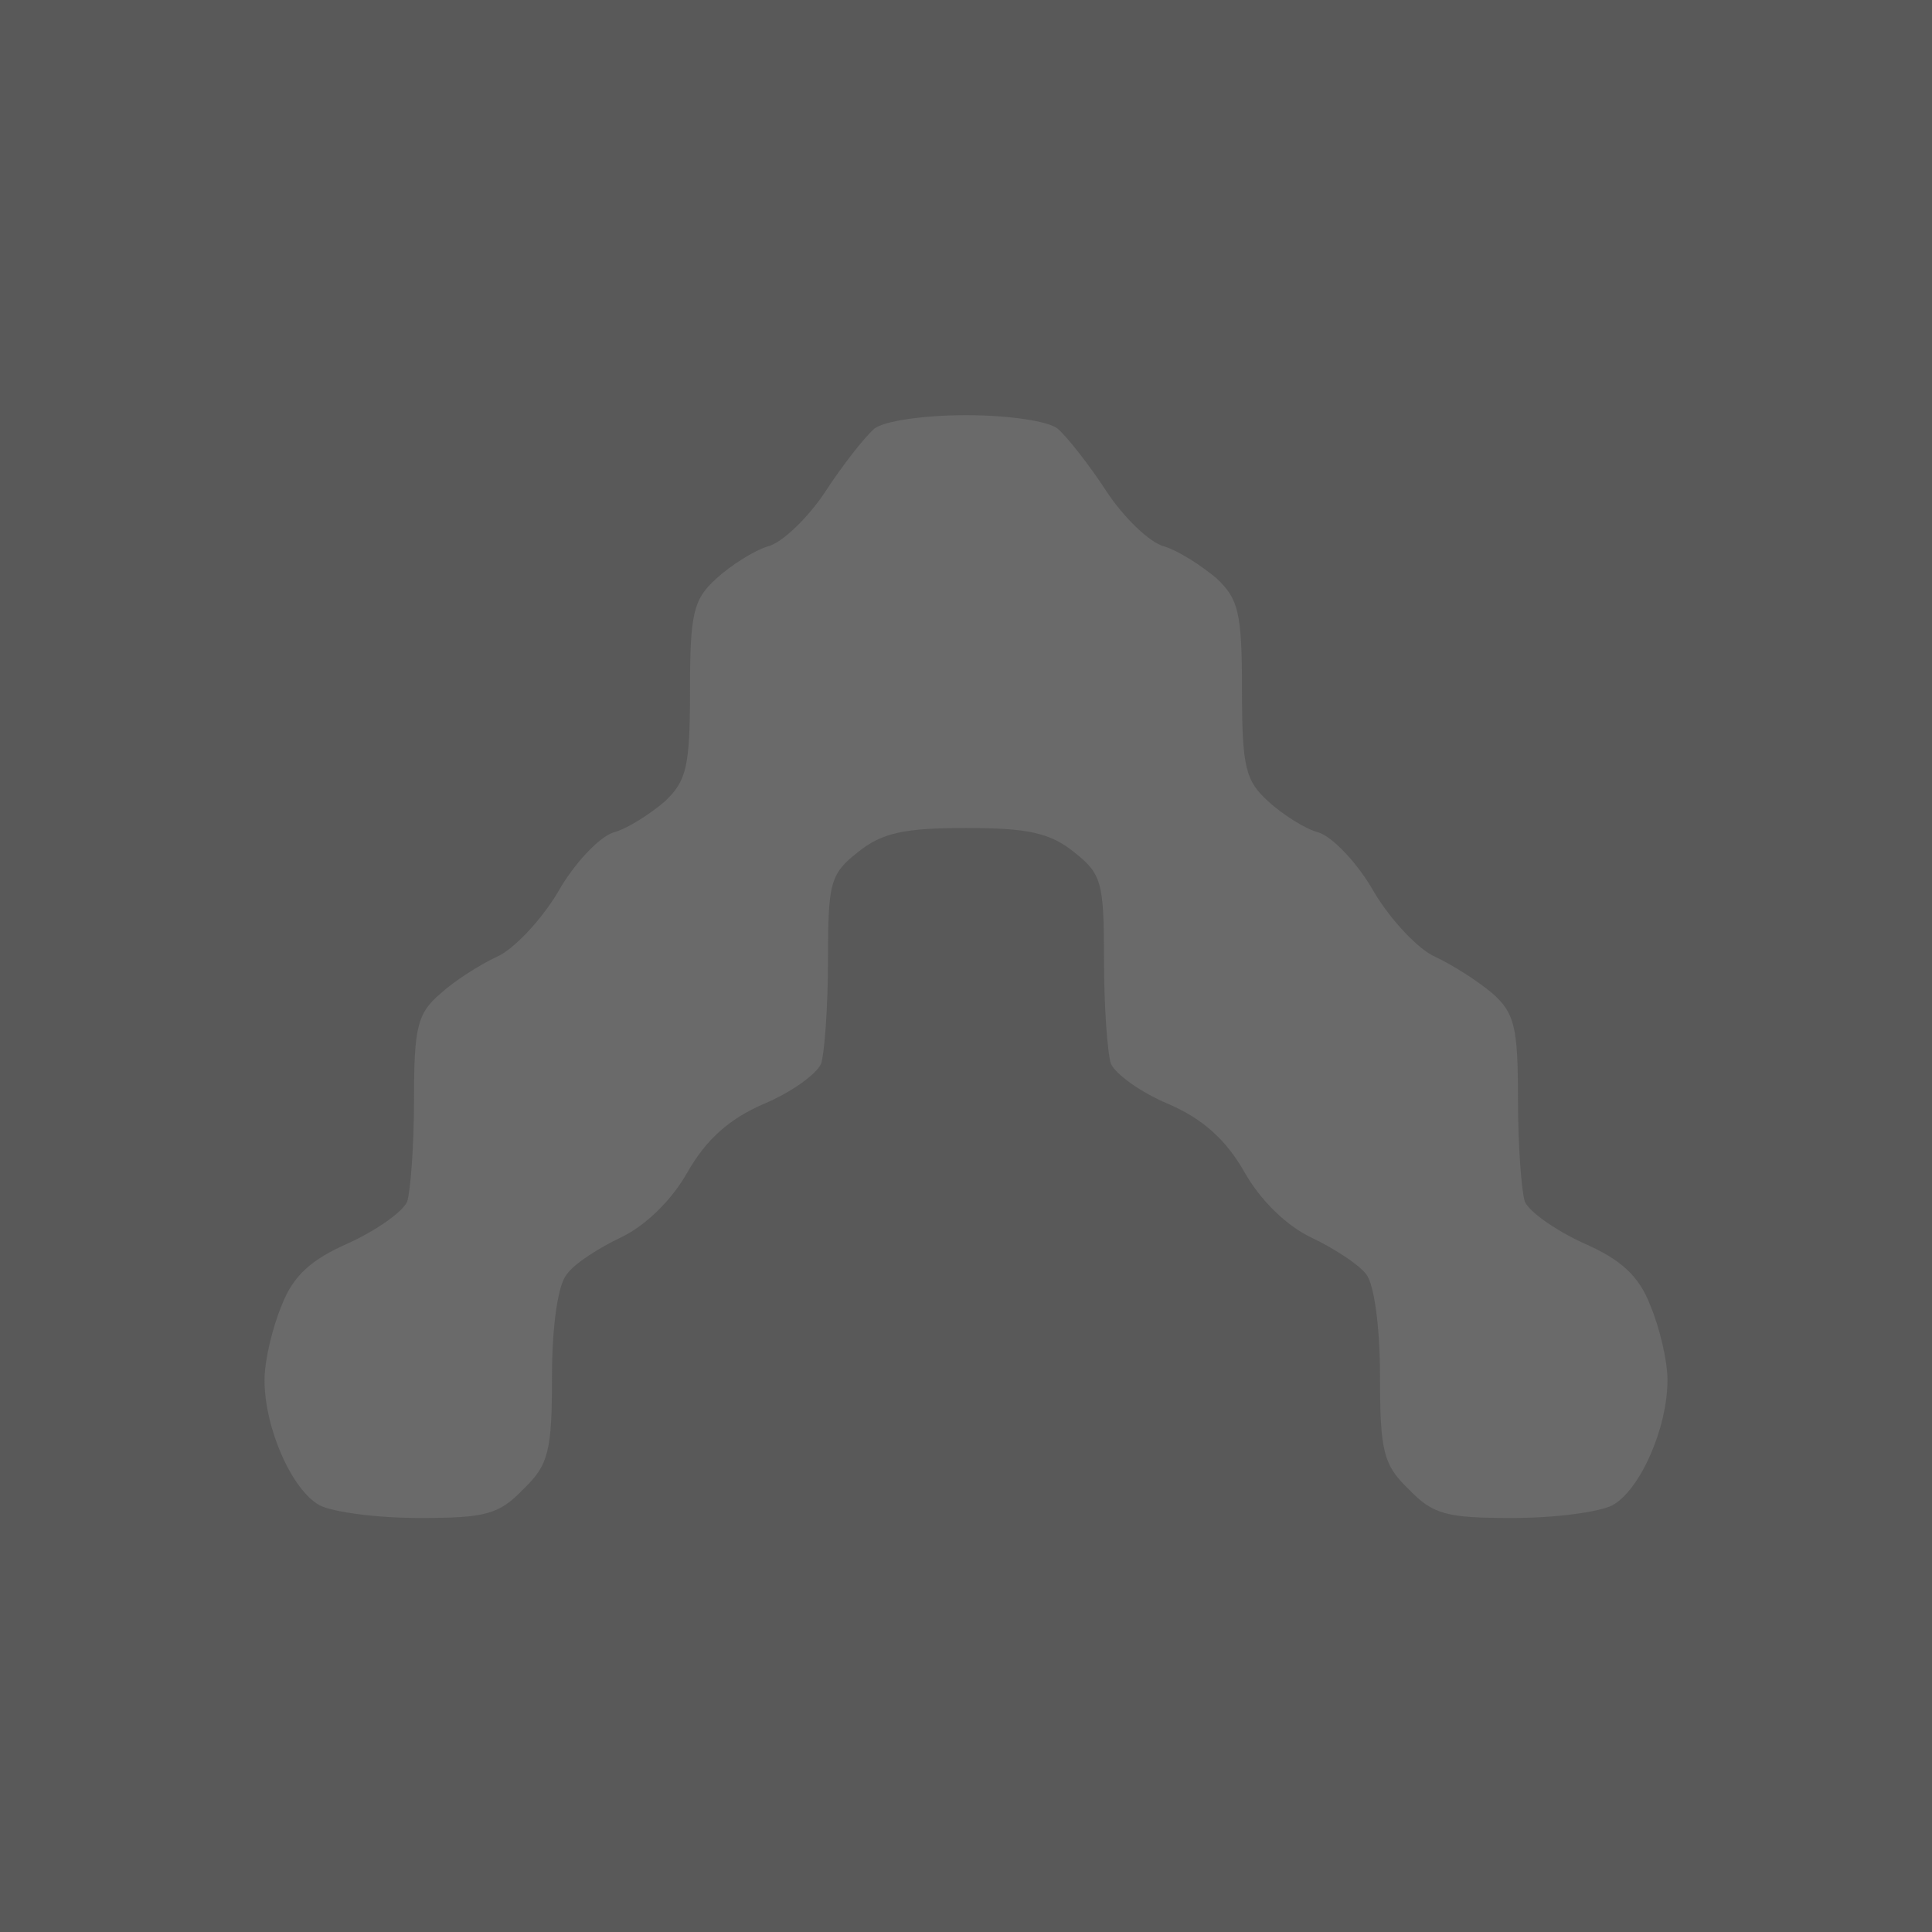
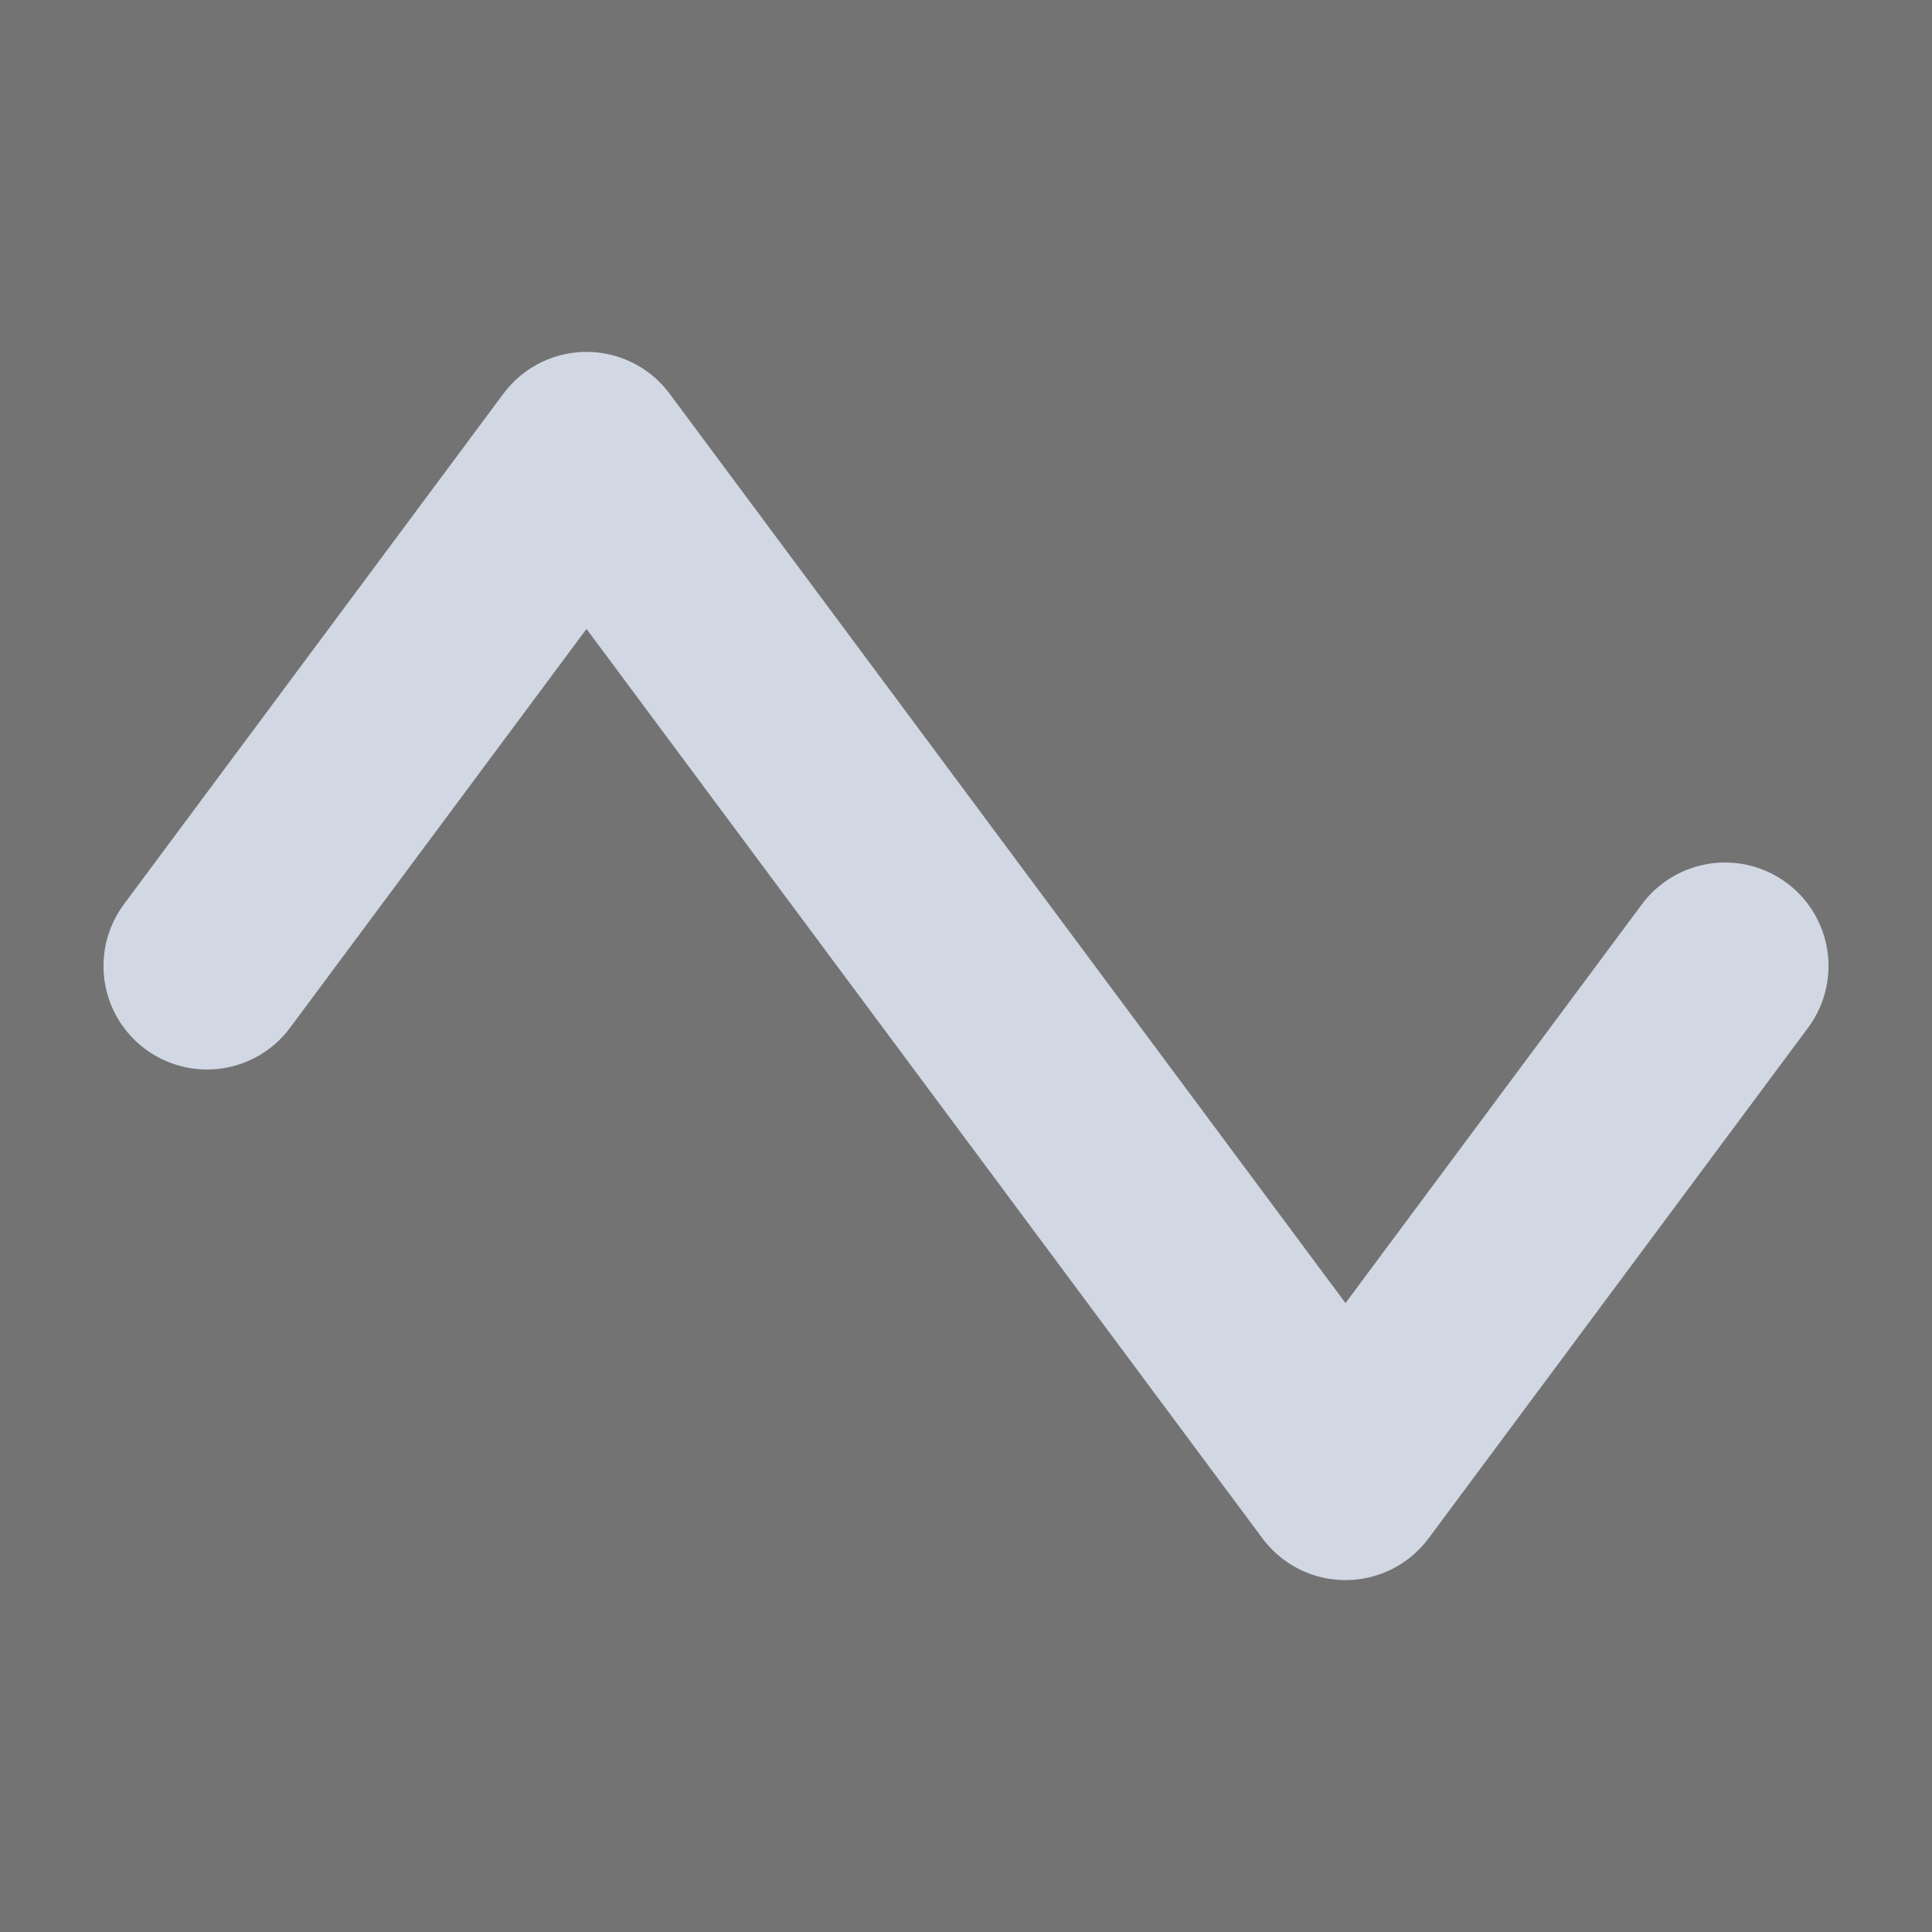
- <svg xmlns="http://www.w3.org/2000/svg" width="14" height="14" viewBox="0 0 168 168">
-   <rect width="168" height="168" fill="#000000" fill-opacity="0.651" />
-   <g transform="translate(0,168) scale(0.1,-0.1)" fill="#6f6f6f" fill-opacity="0.769" stroke="none">
-     <path d="M760 1307 c-8 -7 -27 -31 -42 -54 -15 -23 -38 -45 -50 -48 -13 -4 -33 -17 -45 -28 -20 -18 -23 -30 -23 -97 0 -67 -3 -79 -22 -97 -13 -11 -33 -24 -45 -27 -12 -4 -34 -27 -48 -52 -15 -25 -39 -50 -53 -56 -15 -7 -37 -21 -49 -32 -20 -17 -23 -29 -23 -92 0 -40 -3 -80 -6 -89 -4 -9 -27 -25 -51 -36 -32 -14 -48 -28 -58 -54 -8 -19 -15 -48 -15 -65 0 -42 24 -96 48 -109 12 -6 50 -11 87 -11 57 0 69 3 90 25 22 21 25 33 25 98 0 43 5 80 13 89 6 9 28 23 47 32 21 10 44 32 58 57 16 28 36 46 66 59 24 10 46 26 50 35 3 9 6 50 6 90 0 68 2 75 26 94 21 17 41 21 94 21 53 0 73 -4 94 -21 24 -19 26 -26 26 -94 0 -40 3 -81 6 -90 4 -9 26 -25 50 -35 30 -13 50 -31 66 -59 14 -25 37 -47 58 -57 19 -9 41 -23 48 -32 7 -9 12 -46 12 -89 0 -65 3 -77 25 -98 21 -22 33 -25 90 -25 37 0 75 5 87 11 24 13 48 67 48 109 0 17 -7 46 -15 65 -10 26 -26 40 -58 54 -24 11 -47 27 -51 36 -3 9 -6 49 -6 89 0 63 -3 75 -22 92 -13 11 -35 25 -50 32 -14 6 -38 31 -53 56 -14 25 -36 48 -48 52 -12 3 -32 16 -44 27 -20 18 -23 30 -23 97 0 67 -3 79 -22 97 -13 11 -33 24 -46 28 -12 3 -35 25 -50 48 -15 23 -34 47 -42 54 -8 7 -44 12 -80 12 -36 0 -72 -5 -80 -12z" />
-   </g>
+ <svg xmlns="http://www.w3.org/2000/svg" width="14" height="14" viewBox="0 0 14 14">
+   <rect width="14" height="14" fill="#000000" fill-opacity="0.55" />
+   <path d="M1.5 7 L4.25 3.3 L9.75 10.7 L12.5 7" fill="none" stroke="#d1d8e4" stroke-width="1.5" stroke-linecap="round" stroke-linejoin="round" />
</svg>
